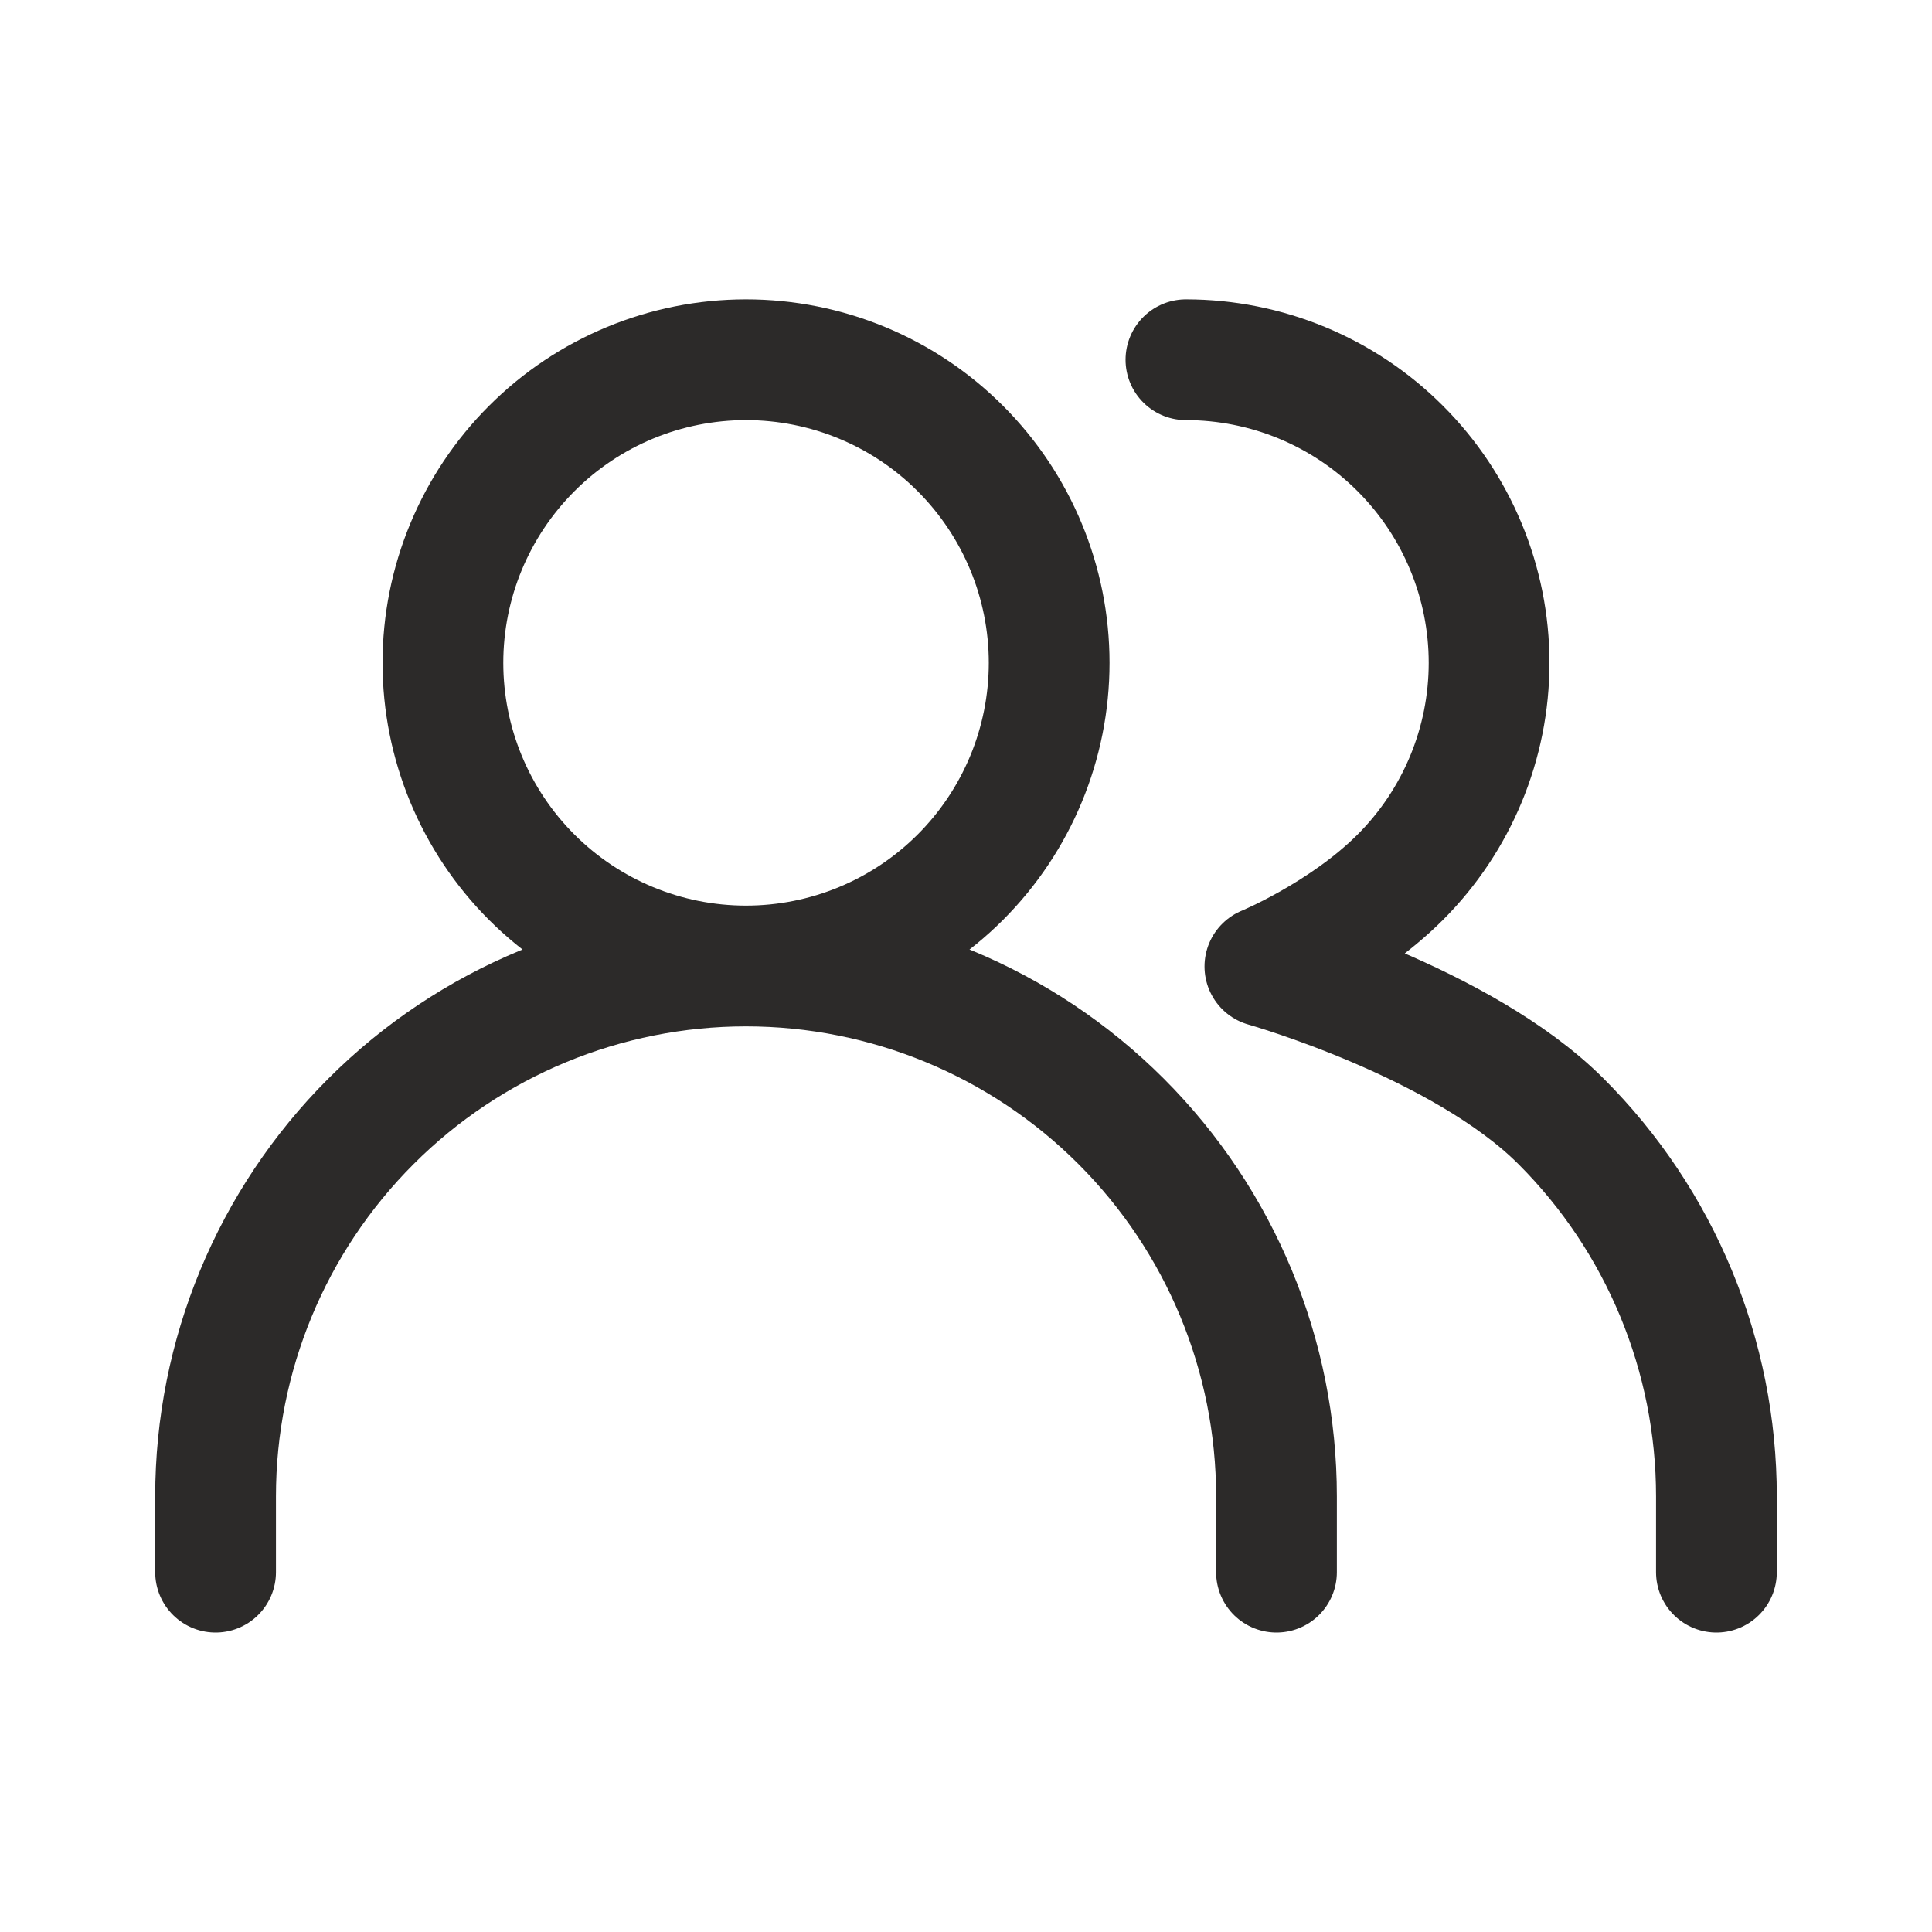
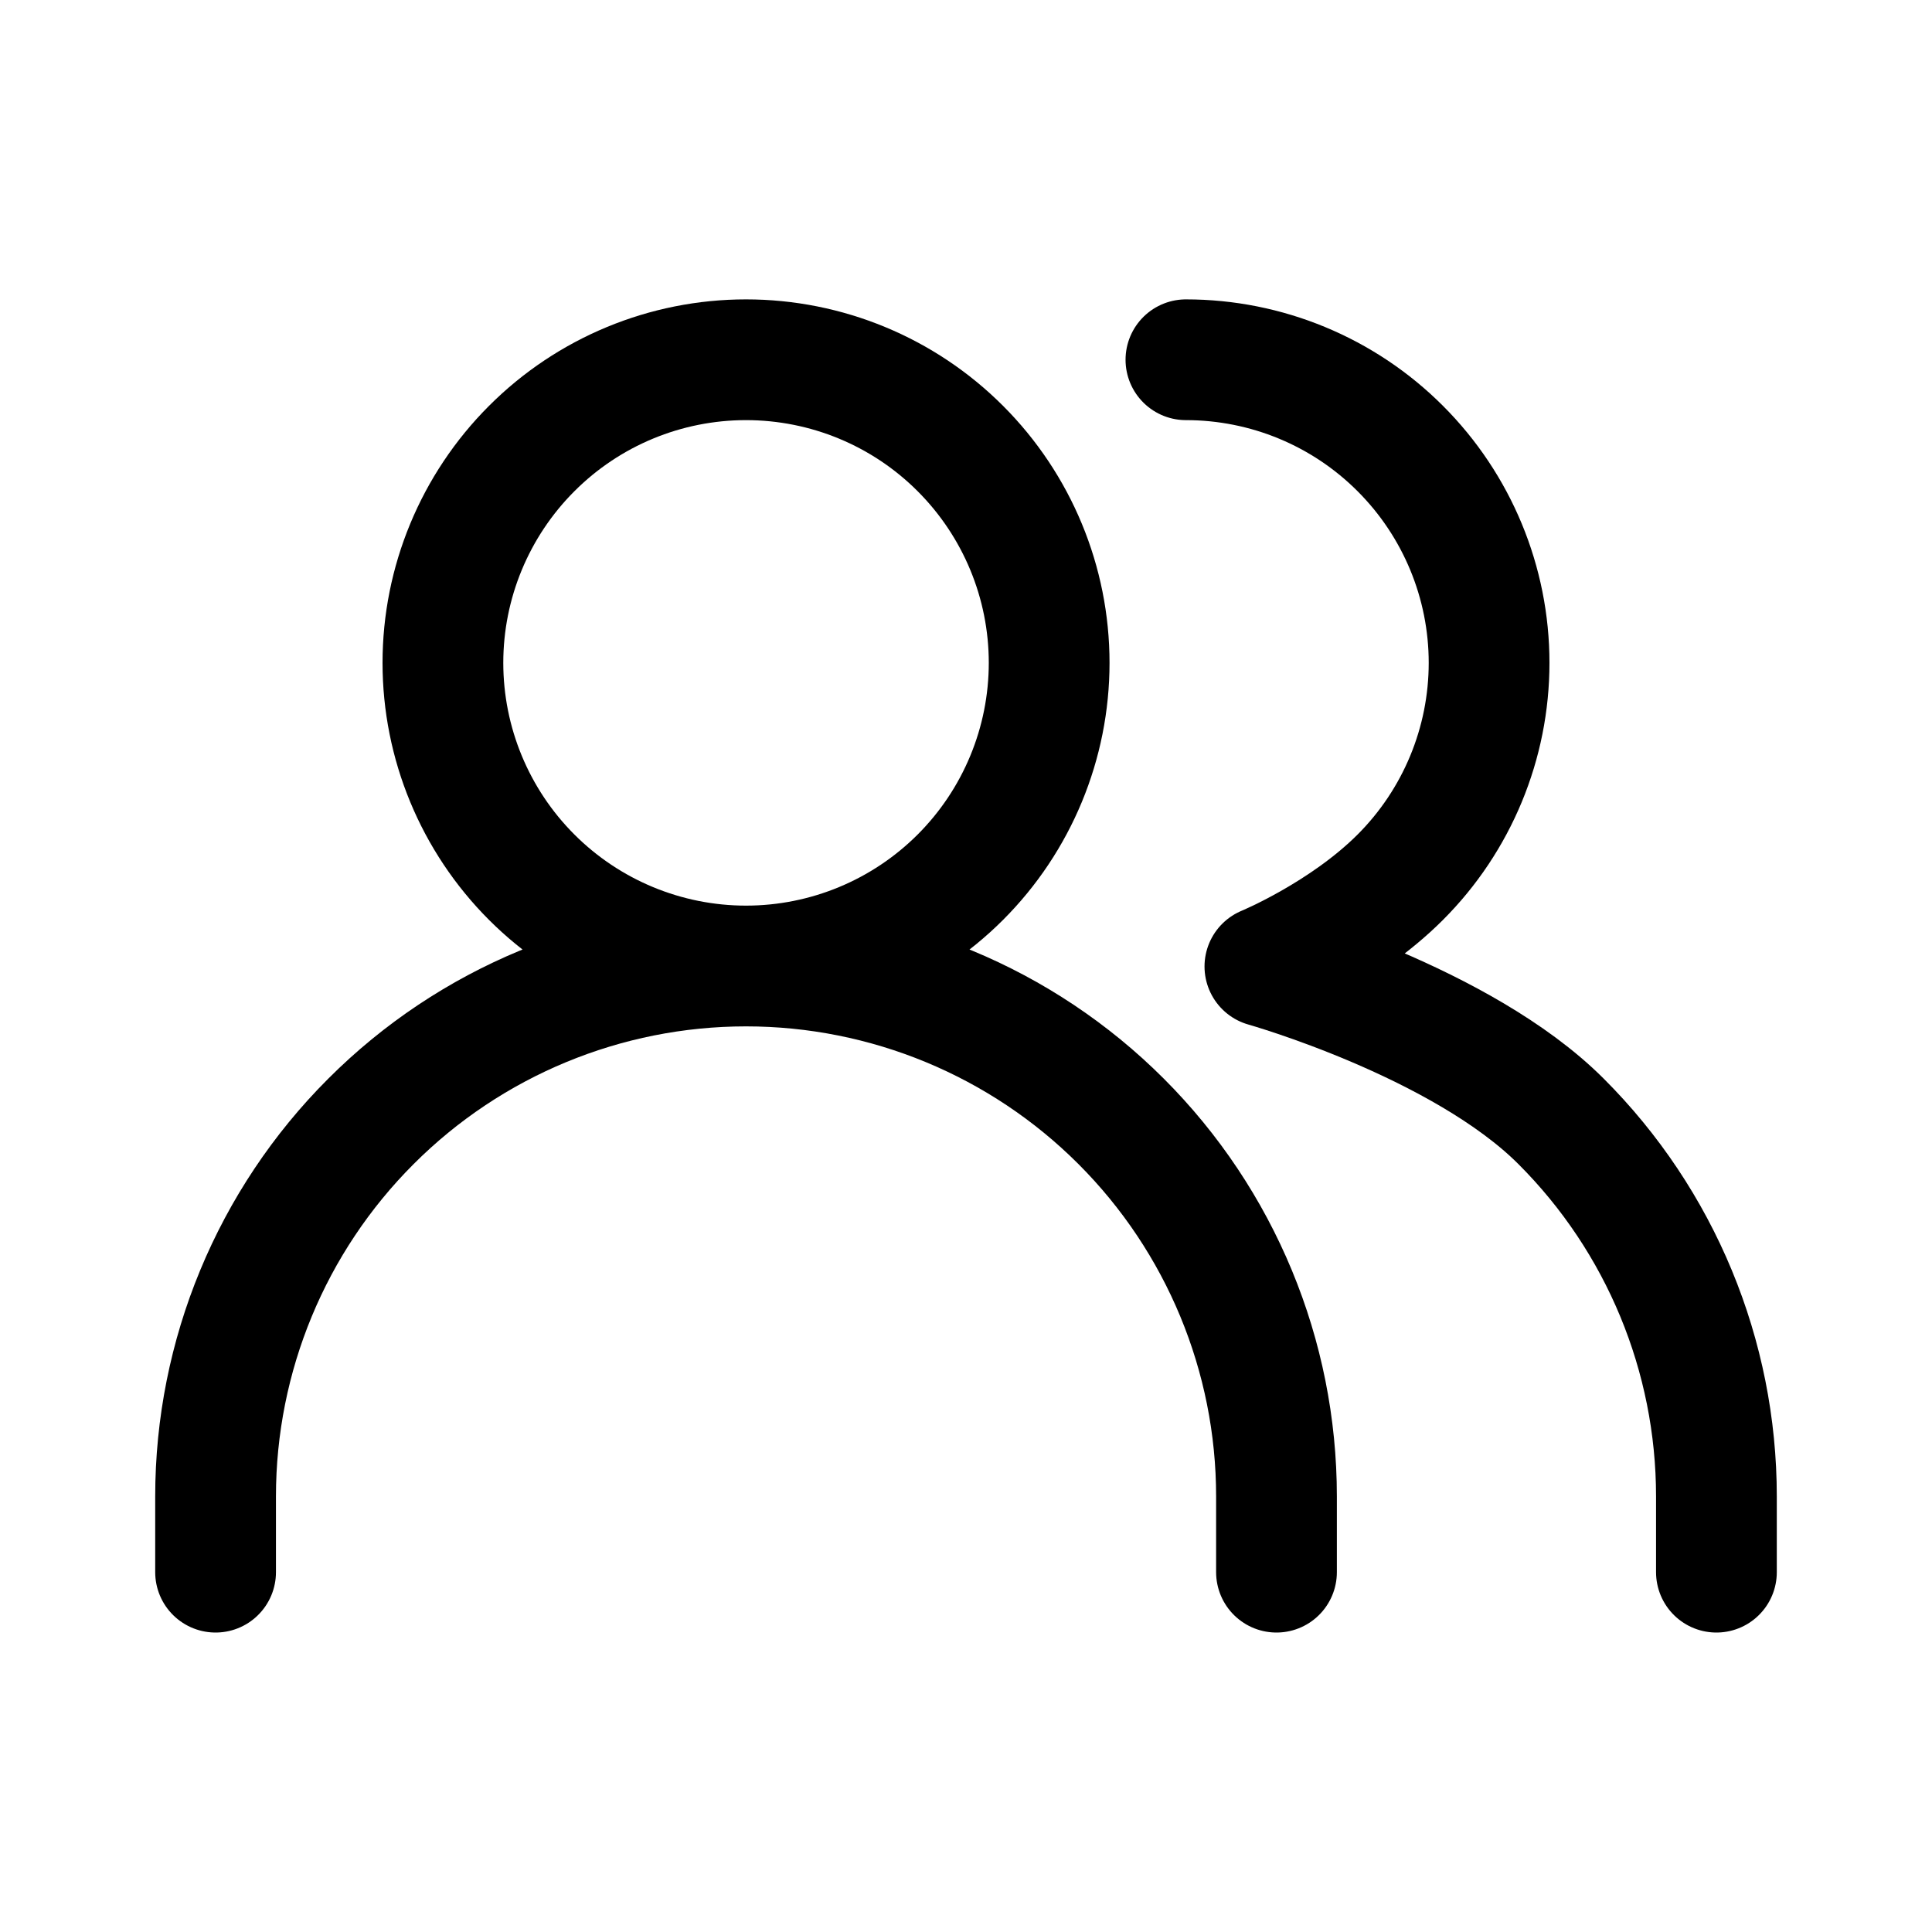
<svg xmlns="http://www.w3.org/2000/svg" width="24" height="24" viewBox="0 0 24 24" fill="none">
-   <path d="M2.678 19.53V18.589C2.678 16.841 3.372 15.165 4.608 13.93C5.843 12.694 7.52 12 9.267 12M9.267 12C11.015 12 12.691 12.694 13.927 13.93C15.162 15.165 15.857 16.841 15.857 18.589V19.53M9.267 12C10.266 12 11.224 11.603 11.93 10.897C12.636 10.191 13.033 9.233 13.033 8.234C13.033 7.236 12.636 6.278 11.93 5.572C11.224 4.865 10.266 4.469 9.267 4.469C8.269 4.469 7.311 4.865 6.605 5.572C5.899 6.278 5.502 7.236 5.502 8.234C5.502 9.233 5.899 10.191 6.605 10.897C7.311 11.603 8.269 12 9.267 12Z" stroke="#2C2A29" stroke-width="1.5" stroke-linecap="round" stroke-linejoin="round" />
-   <path d="M21.322 19.53V18.589C21.322 16.841 20.628 15.165 19.392 13.93C18.156 12.694 15.713 12.006 15.713 12.006C15.713 12.006 16.689 11.603 17.395 10.897C18.101 10.191 18.498 9.233 18.498 8.234C18.498 7.236 18.101 6.278 17.395 5.572C16.689 4.865 15.731 4.469 14.732 4.469" stroke="#2C2A29" stroke-width="1.5" stroke-linecap="round" stroke-linejoin="round" />
+   <path d="M2.678 19.53V18.589C2.678 16.841 3.372 15.165 4.608 13.93C5.843 12.694 7.52 12 9.267 12M9.267 12C11.015 12 12.691 12.694 13.927 13.93C15.162 15.165 15.857 16.841 15.857 18.589V19.53M9.267 12C10.266 12 11.224 11.603 11.93 10.897C12.636 10.191 13.033 9.233 13.033 8.234C13.033 7.236 12.636 6.278 11.93 5.572C11.224 4.865 10.266 4.469 9.267 4.469C8.269 4.469 7.311 4.865 6.605 5.572C5.899 6.278 5.502 7.236 5.502 8.234C5.502 9.233 5.899 10.191 6.605 10.897C7.311 11.603 8.269 12 9.267 12Z" stroke="currentColor" stroke-width="1.5" stroke-linecap="round" stroke-linejoin="round" />
+   <path d="M21.322 19.53V18.589C21.322 16.841 20.628 15.165 19.392 13.93C18.156 12.694 15.713 12.006 15.713 12.006C15.713 12.006 16.689 11.603 17.395 10.897C18.101 10.191 18.498 9.233 18.498 8.234C18.498 7.236 18.101 6.278 17.395 5.572C16.689 4.865 15.731 4.469 14.732 4.469" stroke="currentColor" stroke-width="1.5" stroke-linecap="round" stroke-linejoin="round" />
</svg>
